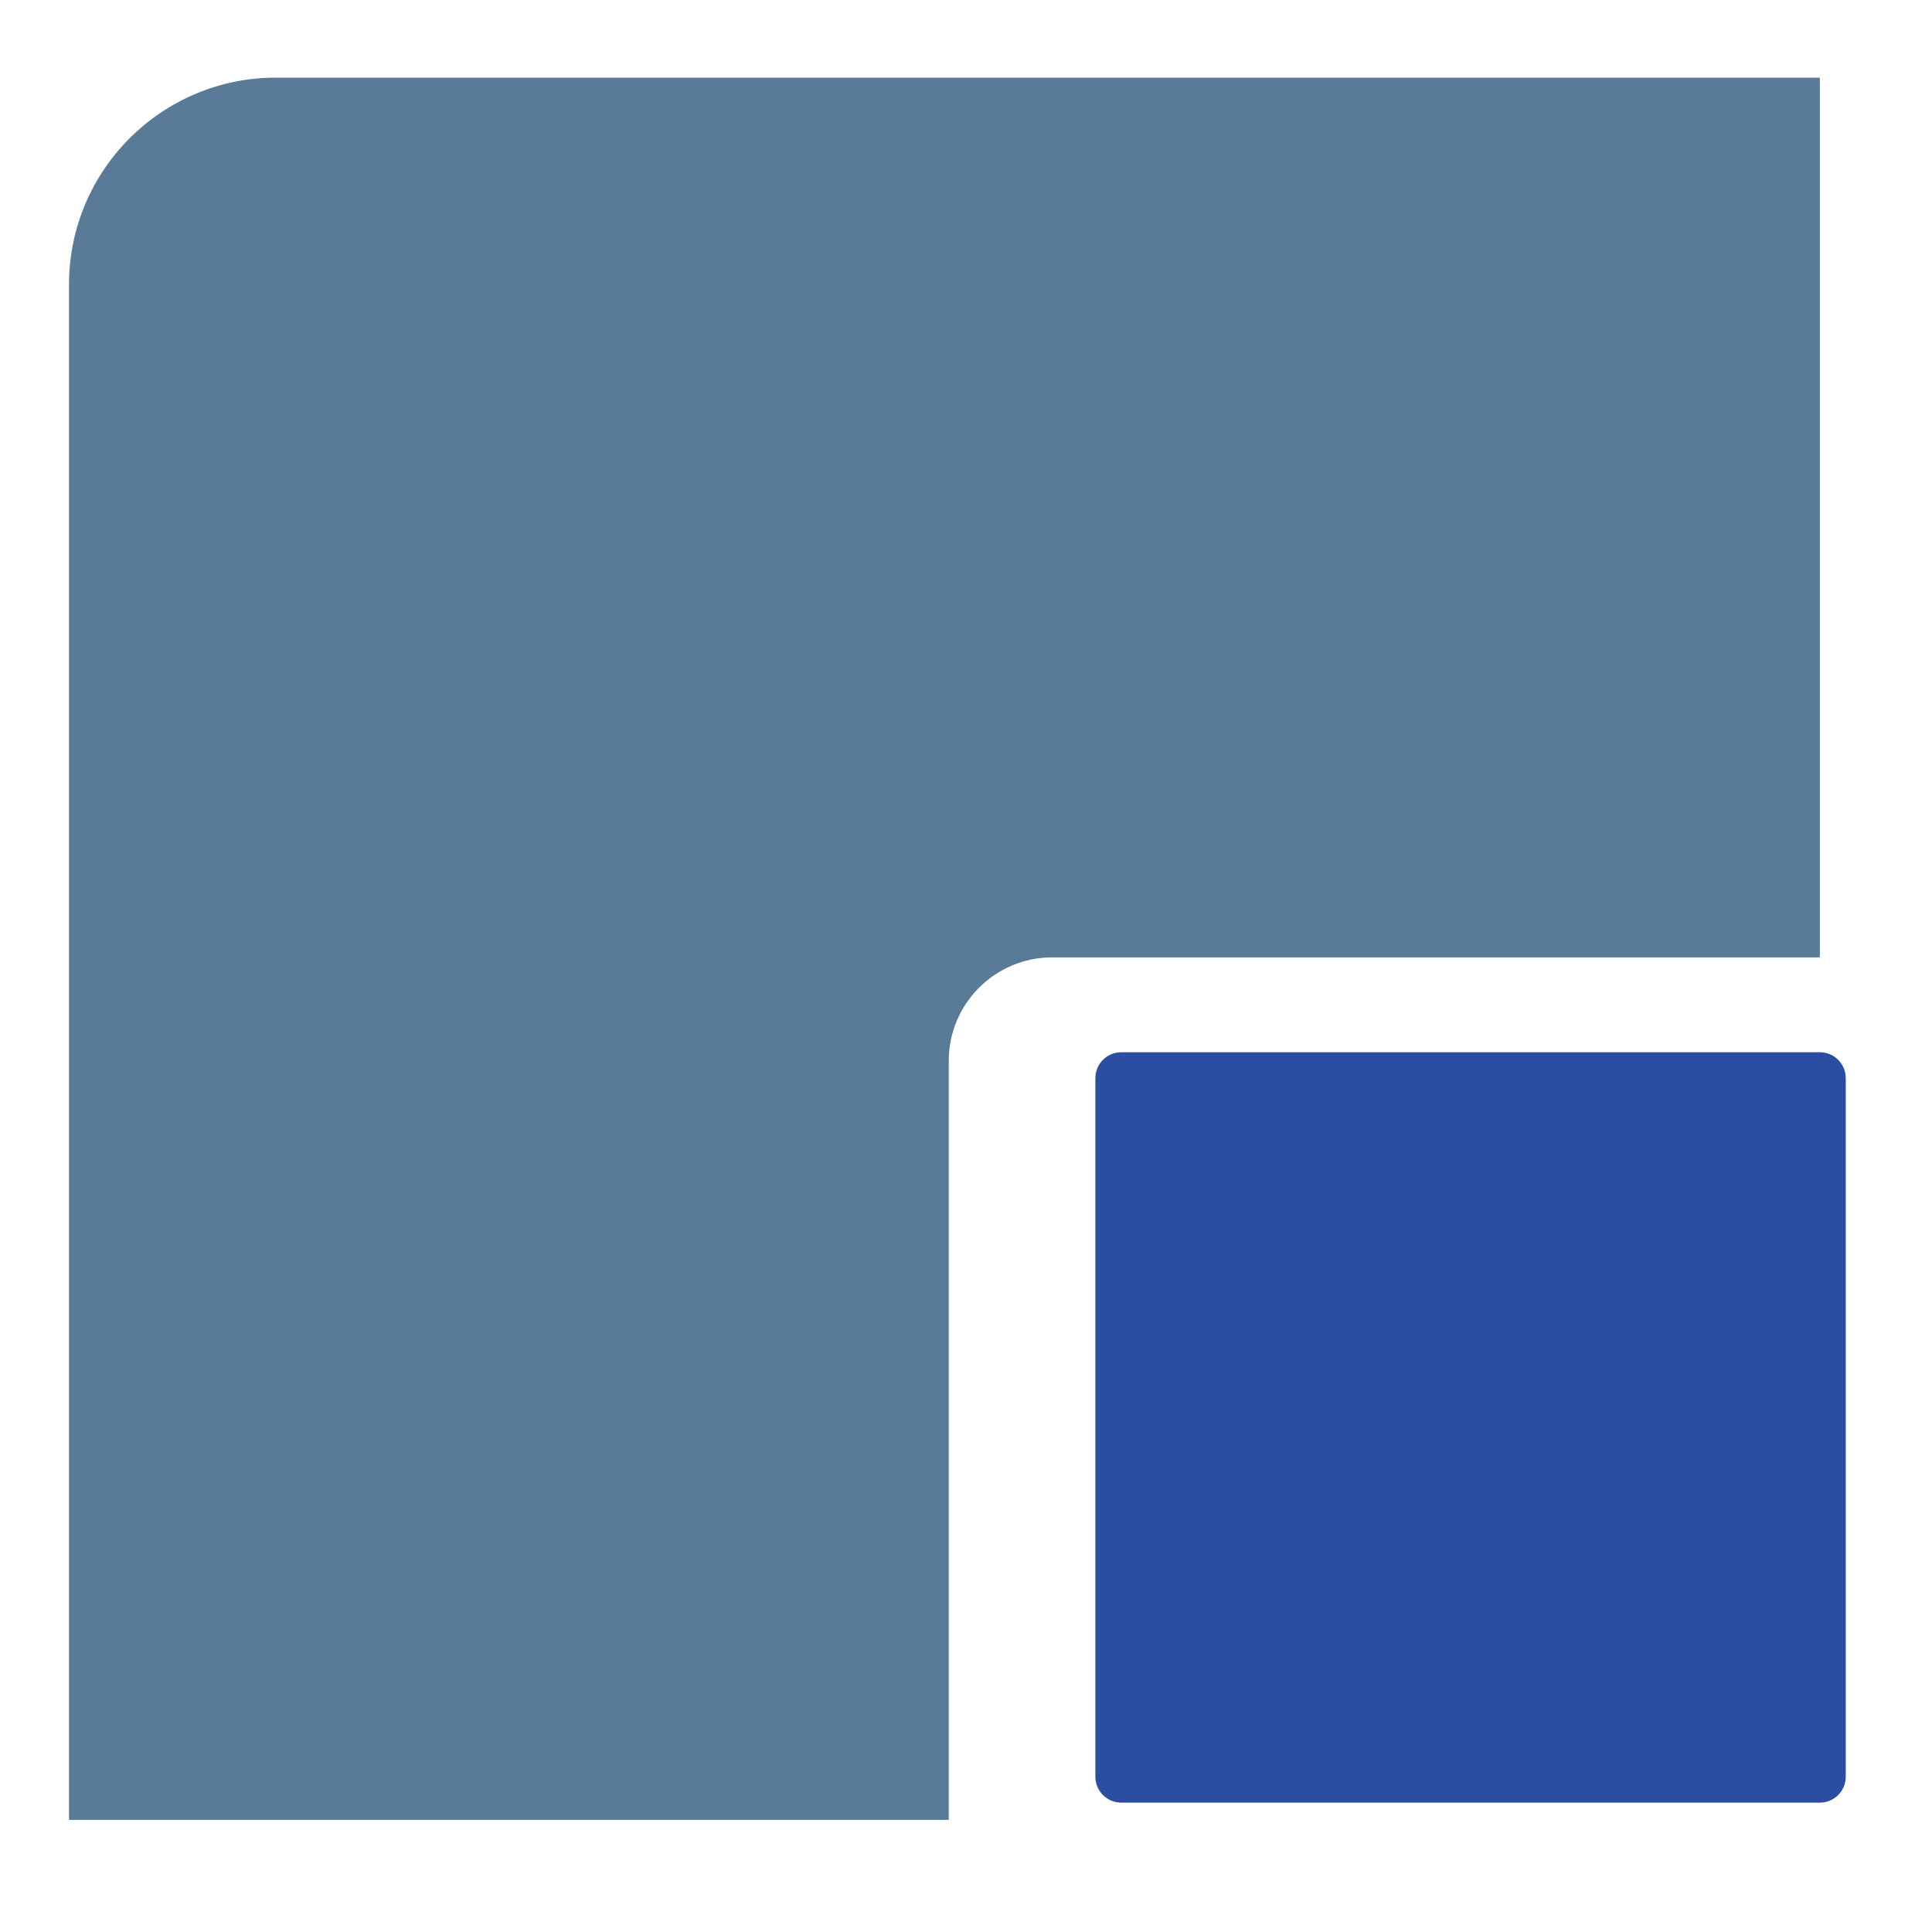
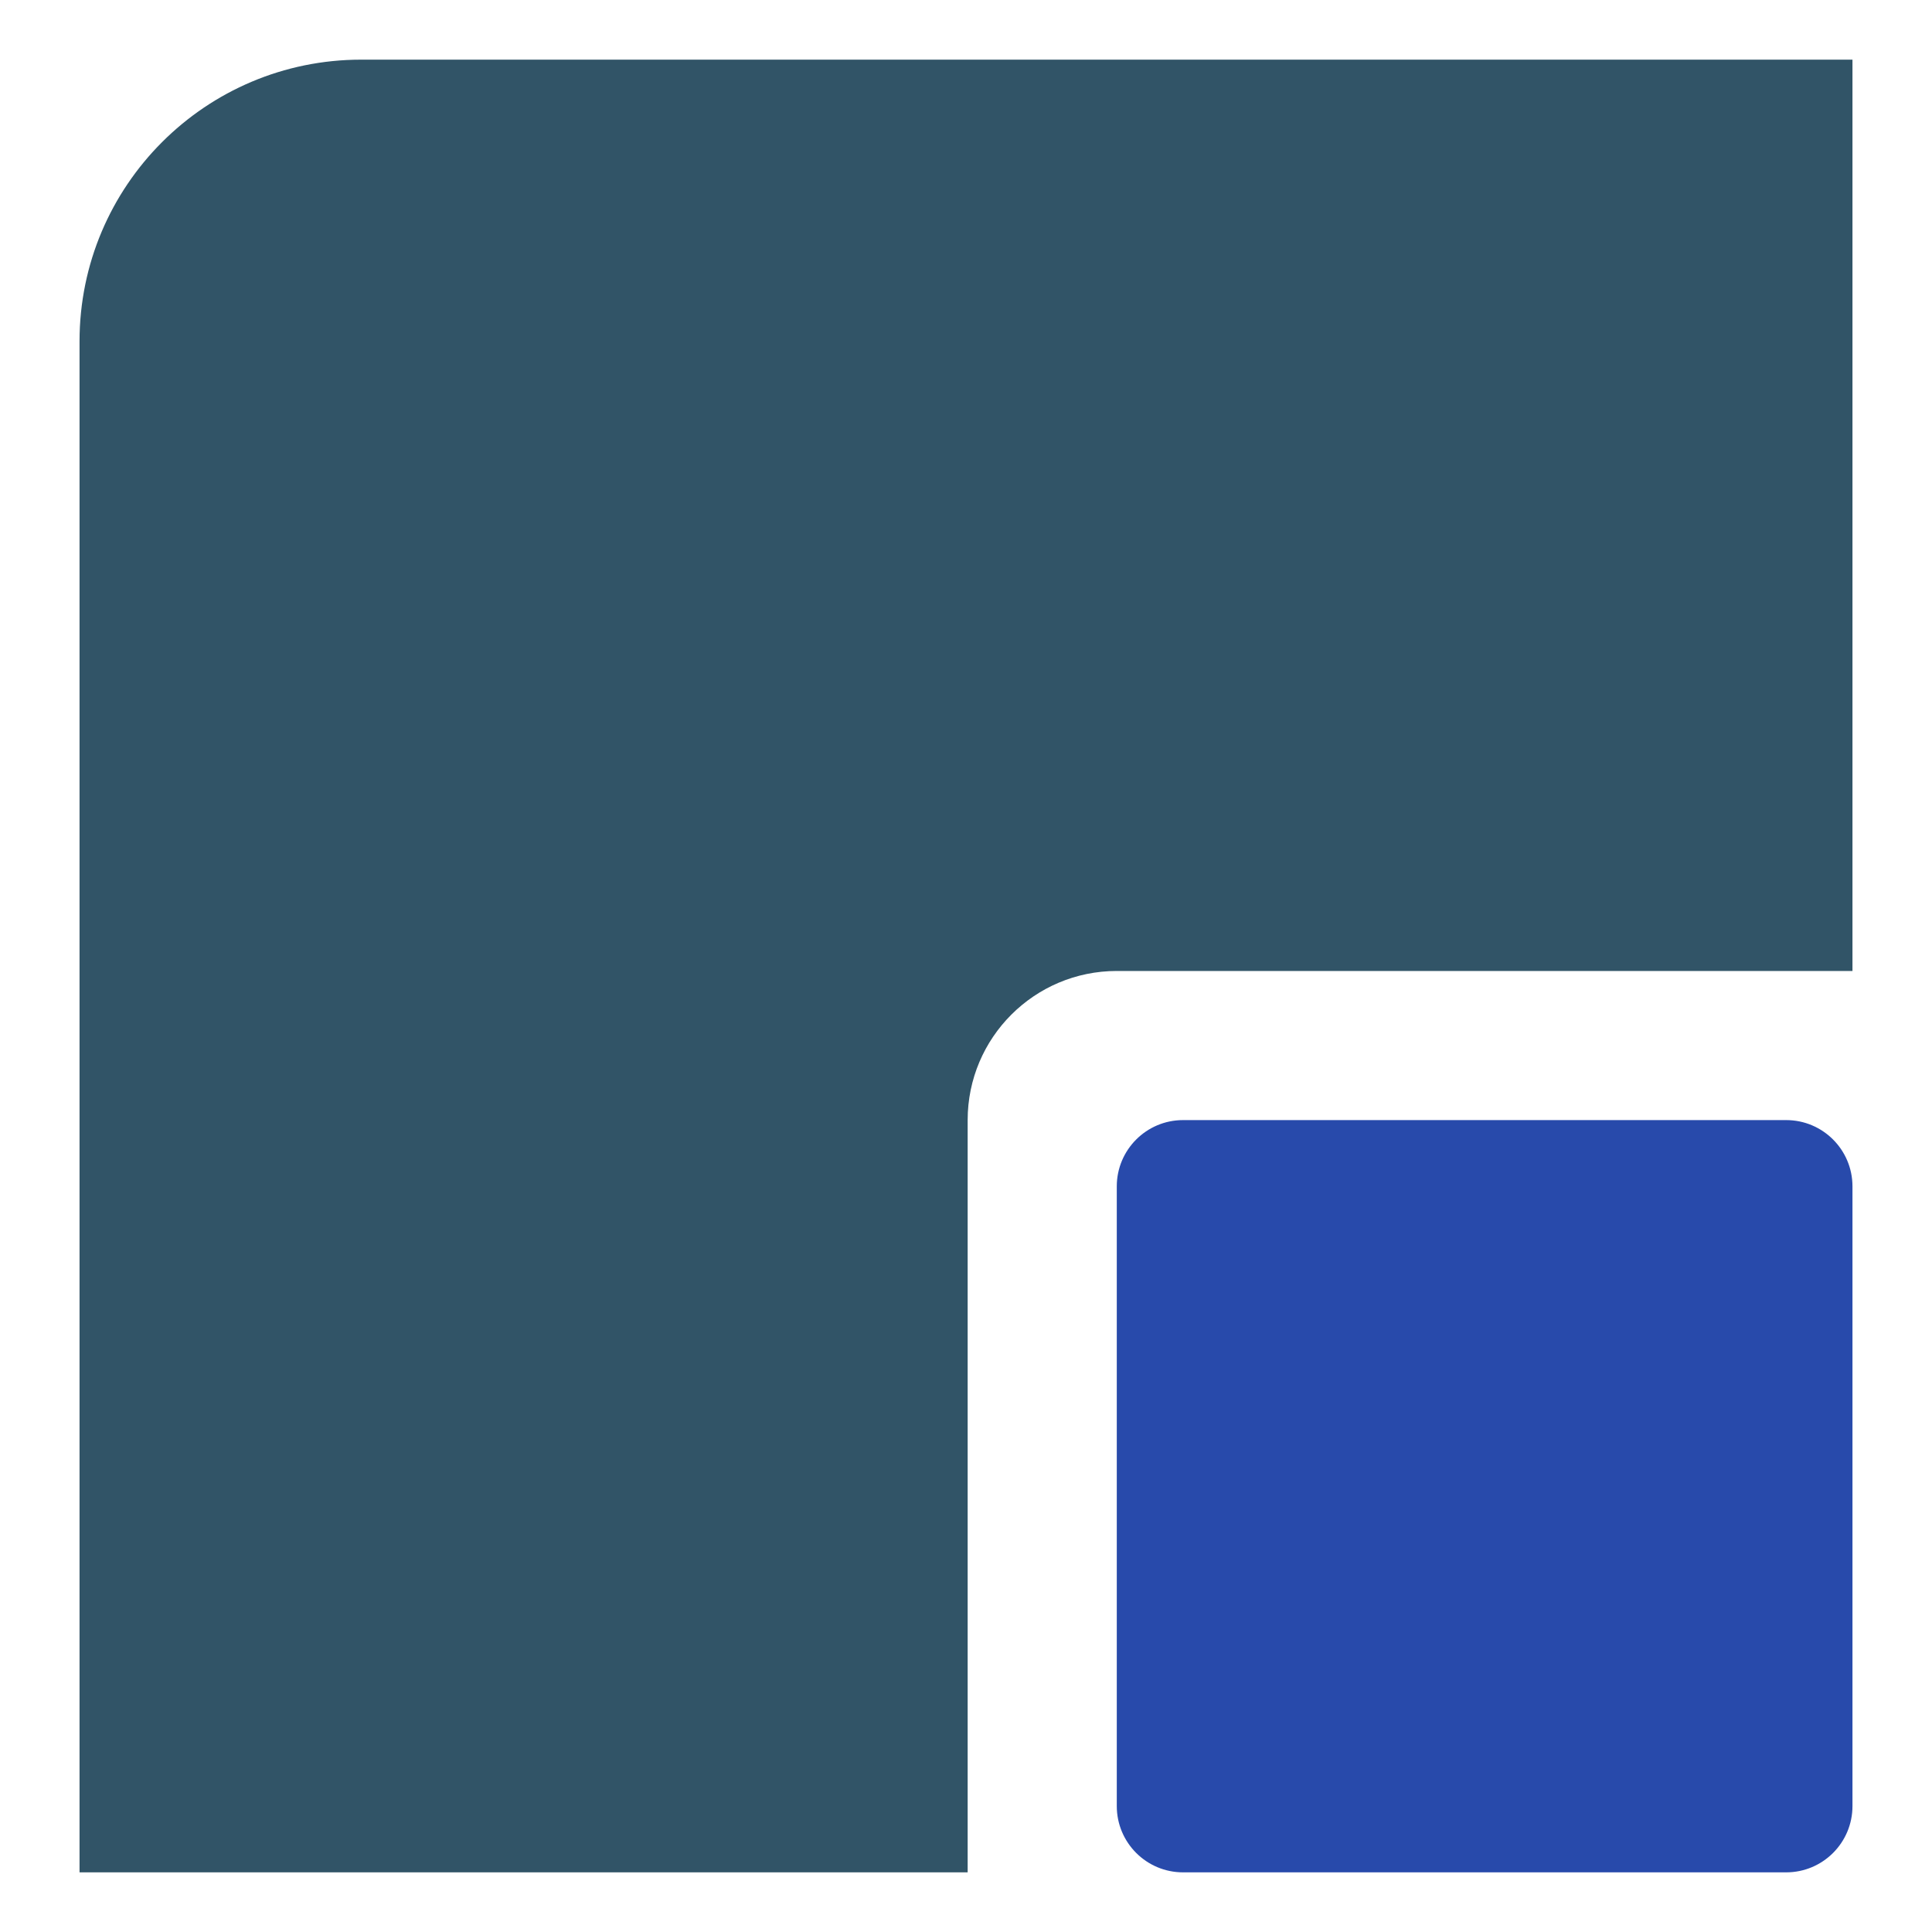
- <svg xmlns="http://www.w3.org/2000/svg" viewBox="-8 -9 224 224">
-   <path fill="#597b97" d="M24 0H203V102H114A12 12 0 0 0 102 114V202H0V24A24 24 0 0 1 24 0Z" />
-   <rect fill="#2b4ea2" x="119" y="113" width="87" height="87" rx="3" />
+ <svg xmlns="http://www.w3.org/2000/svg" viewBox="-24 -18 583 583">
+   <path fill="#315467" d="M85 0H535V275H313A45 45 0 0 0 268 320V547H0V85A85 85 0 0 1 85 0Z" />
+   <rect fill="#284aab" x="313" y="320" width="222" height="227" rx="20" />
</svg>
